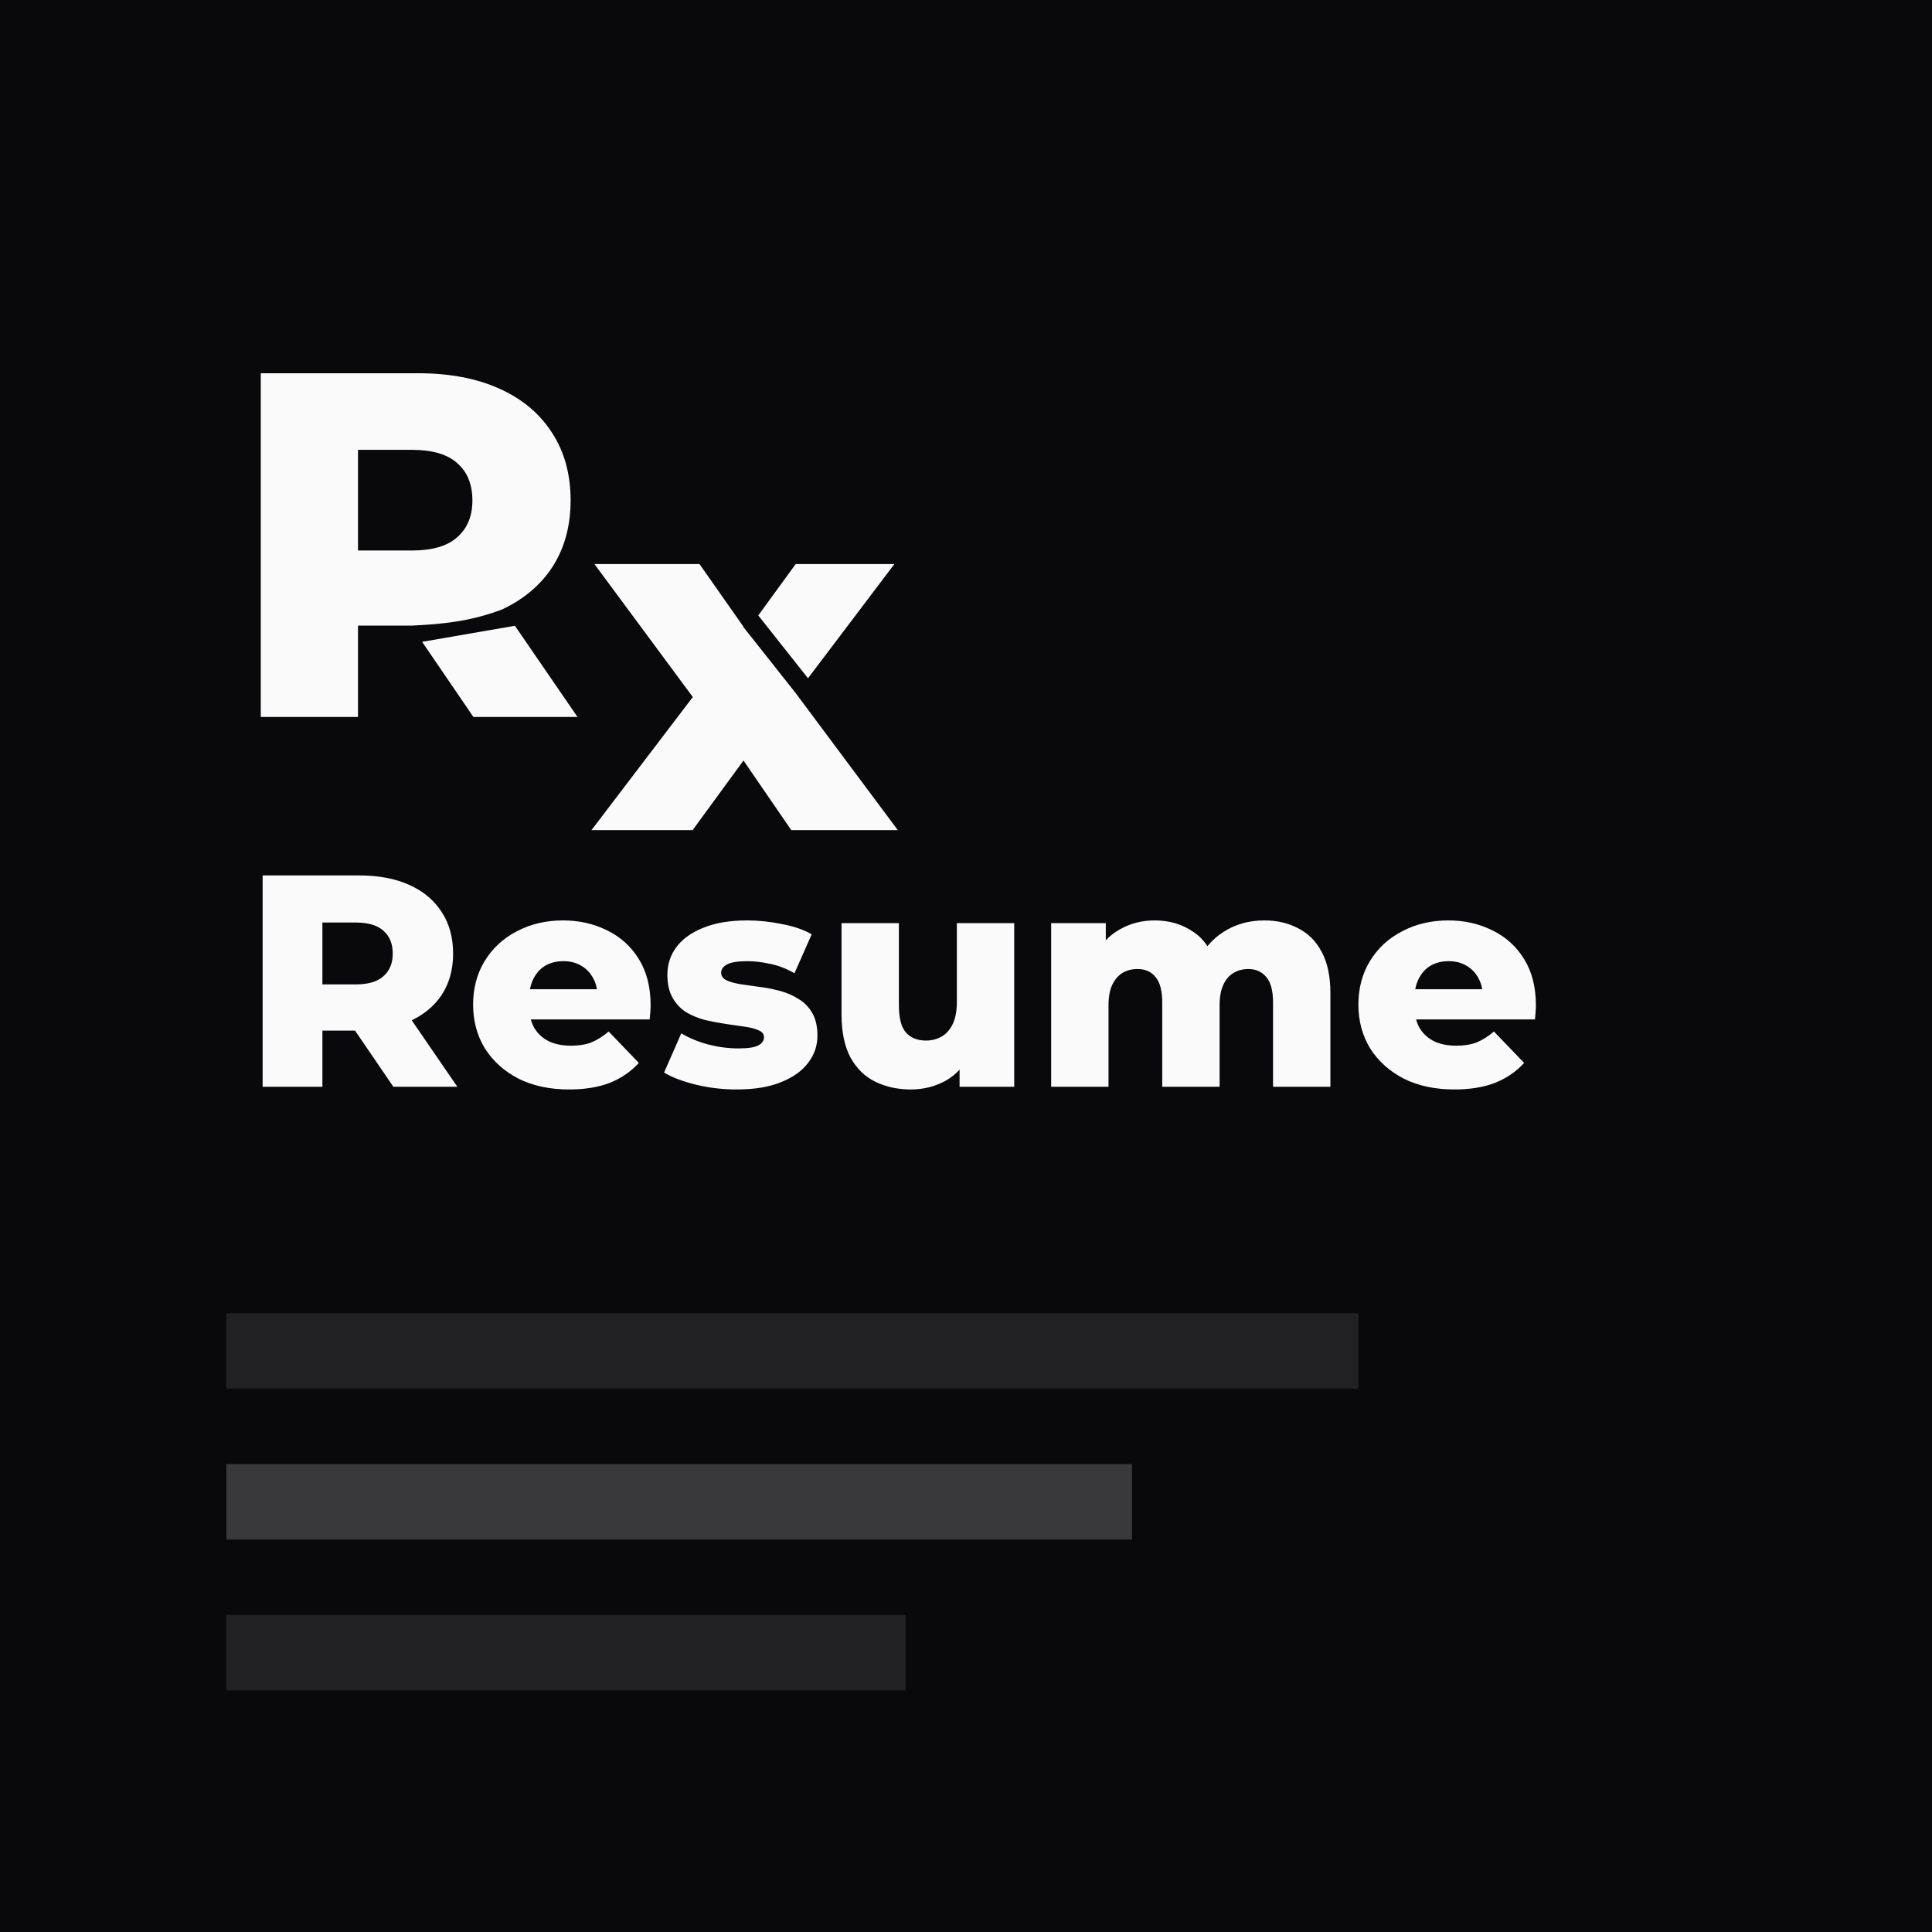
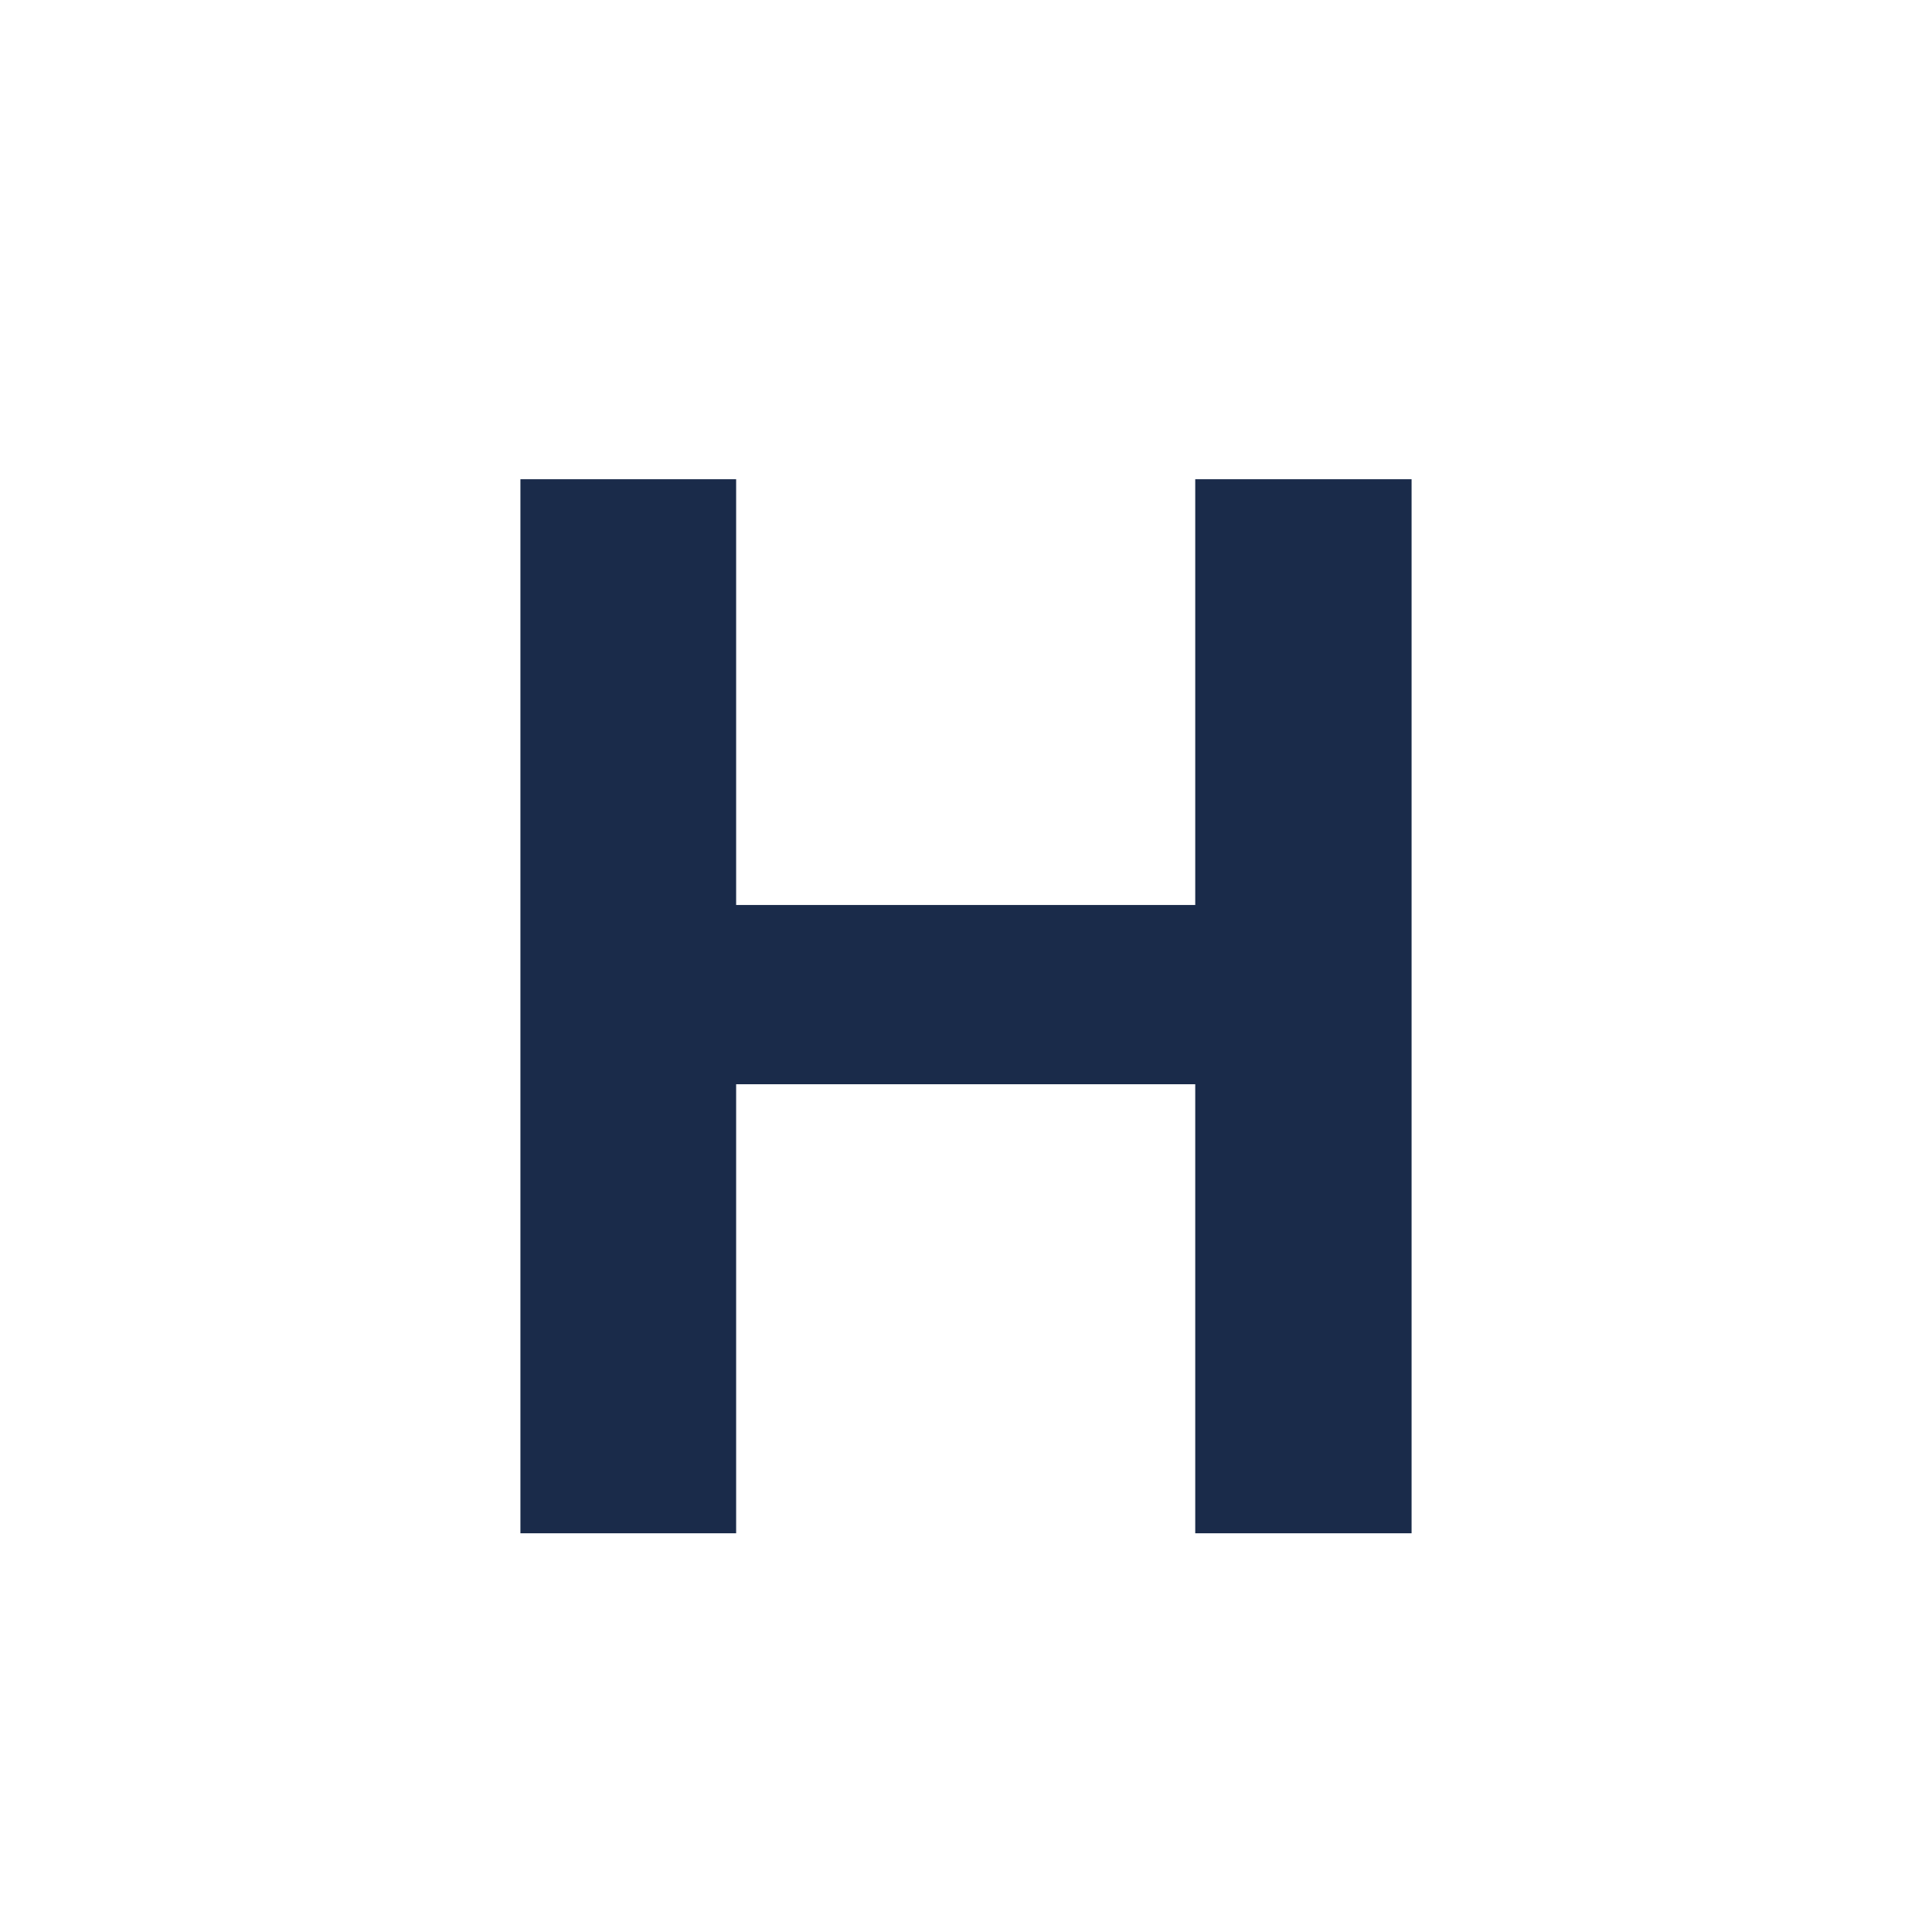
- <svg xmlns="http://www.w3.org/2000/svg" width="512" height="512" viewBox="0 0 512 512" fill="none">
-   <rect width="512" height="512" fill="#09090B" />
-   <path fill-rule="evenodd" clip-rule="evenodd" d="M183.603 184.722L156.74 220H183.545L197.032 201.54L209.701 220H237.938L211.008 183.874L211.014 183.866L210.81 183.608L205.927 177.44L197.895 167.292L197.882 167.31L197.669 167.007L196.926 166.068L196.98 166.025L185.367 149.472H157.52L183.603 184.722ZM200.951 163.096L214.129 179.747L237.027 149.472H210.872L200.951 163.096Z" fill="#FAFAFA" />
-   <path fill-rule="evenodd" clip-rule="evenodd" d="M69.109 98.912V190H94.874V165.797H108.938L108.938 165.797C108.943 165.797 108.948 165.797 108.953 165.797C118.377 165.381 125.285 164.448 133.094 161.494C133.195 161.455 133.296 161.417 133.397 161.378L133.382 161.356C138.893 158.705 143.19 155.066 146.273 150.442C149.569 145.41 151.218 139.468 151.218 132.615C151.218 125.675 149.569 119.689 146.273 114.658C142.976 109.539 138.292 105.636 132.219 102.946C126.234 100.257 119.077 98.912 110.749 98.912H69.109ZM136.456 165.836L111.867 170.09L125.453 190H153.039L136.456 165.836ZM94.874 145.888H109.187C114.566 145.888 118.556 144.716 121.159 142.374C123.848 140.032 125.193 136.779 125.193 132.615C125.193 128.364 123.848 125.068 121.159 122.725C118.556 120.383 114.566 119.212 109.187 119.212H94.874V145.888Z" fill="#FAFAFA" />
-   <path d="M69.6 288V232H95.2C100.32 232 104.72 232.827 108.4 234.48C112.133 236.133 115.013 238.533 117.04 241.68C119.067 244.773 120.08 248.453 120.08 252.72C120.08 256.933 119.067 260.587 117.04 263.68C115.013 266.72 112.133 269.067 108.4 270.72C104.72 272.32 100.32 273.12 95.2 273.12H78.4L85.44 266.48V288H69.6ZM104.24 288L90.32 267.6H107.2L121.2 288H104.24ZM85.44 268.16L78.4 260.88H94.24C97.547 260.88 100 260.16 101.6 258.72C103.253 257.28 104.08 255.28 104.08 252.72C104.08 250.107 103.253 248.08 101.6 246.64C100 245.2 97.547 244.48 94.24 244.48H78.4L85.44 237.2V268.16ZM150.819 288.72C145.699 288.72 141.219 287.76 137.379 285.84C133.592 283.867 130.632 281.2 128.499 277.84C126.419 274.427 125.379 270.56 125.379 266.24C125.379 261.92 126.392 258.08 128.419 254.72C130.499 251.307 133.352 248.667 136.979 246.8C140.605 244.88 144.685 243.92 149.219 243.92C153.485 243.92 157.379 244.8 160.899 246.56C164.419 248.267 167.219 250.8 169.299 254.16C171.379 257.52 172.419 261.6 172.419 266.4C172.419 266.933 172.392 267.547 172.339 268.24C172.285 268.933 172.232 269.573 172.179 270.16H137.859V262.16H164.099L158.339 264.4C158.392 262.427 158.019 260.72 157.219 259.28C156.472 257.84 155.405 256.72 154.019 255.92C152.685 255.12 151.112 254.72 149.299 254.72C147.485 254.72 145.885 255.12 144.499 255.92C143.165 256.72 142.125 257.867 141.379 259.36C140.632 260.8 140.259 262.507 140.259 264.48V266.8C140.259 268.933 140.685 270.773 141.539 272.32C142.445 273.867 143.725 275.067 145.379 275.92C147.032 276.72 149.005 277.12 151.299 277.12C153.432 277.12 155.245 276.827 156.739 276.24C158.285 275.6 159.805 274.64 161.299 273.36L169.299 281.68C167.219 283.973 164.659 285.733 161.619 286.96C158.579 288.133 154.979 288.72 150.819 288.72ZM195.187 288.72C191.507 288.72 187.907 288.293 184.387 287.44C180.92 286.587 178.12 285.52 175.987 284.24L180.547 273.84C182.574 275.067 184.947 276.053 187.667 276.8C190.387 277.493 193.054 277.84 195.667 277.84C198.227 277.84 199.987 277.573 200.947 277.04C201.96 276.507 202.467 275.787 202.467 274.88C202.467 274.027 201.987 273.413 201.027 273.04C200.12 272.613 198.894 272.293 197.347 272.08C195.854 271.867 194.2 271.627 192.387 271.36C190.574 271.093 188.734 270.747 186.867 270.32C185.054 269.84 183.374 269.147 181.827 268.24C180.334 267.28 179.134 266 178.227 264.4C177.32 262.8 176.867 260.773 176.867 258.32C176.867 255.547 177.667 253.093 179.267 250.96C180.92 248.773 183.32 247.067 186.467 245.84C189.614 244.56 193.454 243.92 197.987 243.92C201.027 243.92 204.094 244.24 207.187 244.88C210.334 245.467 212.974 246.373 215.107 247.6L210.547 257.92C208.414 256.693 206.28 255.867 204.147 255.44C202.014 254.96 199.987 254.72 198.067 254.72C195.507 254.72 193.694 255.013 192.627 255.6C191.614 256.187 191.107 256.907 191.107 257.76C191.107 258.613 191.56 259.28 192.467 259.76C193.374 260.187 194.574 260.533 196.067 260.8C197.614 261.013 199.294 261.253 201.107 261.52C202.92 261.733 204.734 262.08 206.547 262.56C208.414 263.04 210.094 263.76 211.587 264.72C213.134 265.627 214.36 266.88 215.267 268.48C216.174 270.027 216.627 272.027 216.627 274.48C216.627 277.147 215.8 279.547 214.147 281.68C212.547 283.813 210.147 285.52 206.947 286.8C203.8 288.08 199.88 288.72 195.187 288.72ZM241.417 288.72C237.897 288.72 234.724 288.027 231.897 286.64C229.124 285.253 226.937 283.093 225.337 280.16C223.79 277.173 223.017 273.413 223.017 268.88V244.64H238.217V266.4C238.217 269.76 238.83 272.16 240.057 273.6C241.337 275.04 243.124 275.76 245.417 275.76C246.91 275.76 248.27 275.413 249.497 274.72C250.724 274.027 251.71 272.933 252.457 271.44C253.204 269.893 253.577 267.92 253.577 265.52V244.64H268.777V288H254.297V275.76L257.097 279.2C255.604 282.4 253.444 284.8 250.617 286.4C247.79 287.947 244.724 288.72 241.417 288.72ZM335.048 243.92C338.408 243.92 341.394 244.613 344.008 246C346.674 247.333 348.754 249.413 350.248 252.24C351.794 255.067 352.568 258.72 352.568 263.2V288H337.368V265.68C337.368 262.587 336.781 260.347 335.608 258.96C334.434 257.52 332.834 256.8 330.808 256.8C329.368 256.8 328.061 257.147 326.888 257.84C325.714 258.533 324.808 259.6 324.168 261.04C323.528 262.427 323.208 264.24 323.208 266.48V288H308.008V265.68C308.008 262.587 307.421 260.347 306.248 258.96C305.128 257.52 303.528 256.8 301.448 256.8C299.954 256.8 298.621 257.147 297.448 257.84C296.328 258.533 295.421 259.6 294.728 261.04C294.088 262.427 293.768 264.24 293.768 266.48V288H278.568V244.64H293.048V256.72L290.168 253.28C291.768 250.187 293.954 247.867 296.728 246.32C299.501 244.72 302.594 243.92 306.008 243.92C309.901 243.92 313.314 244.933 316.248 246.96C319.234 248.933 321.234 252.027 322.248 256.24L317.288 255.2C318.834 251.68 321.154 248.933 324.248 246.96C327.394 244.933 330.994 243.92 335.048 243.92ZM385.428 288.72C380.308 288.72 375.828 287.76 371.988 285.84C368.201 283.867 365.241 281.2 363.108 277.84C361.028 274.427 359.988 270.56 359.988 266.24C359.988 261.92 361.001 258.08 363.028 254.72C365.108 251.307 367.961 248.667 371.588 246.8C375.215 244.88 379.295 243.92 383.828 243.92C388.095 243.92 391.988 244.8 395.508 246.56C399.028 248.267 401.828 250.8 403.908 254.16C405.988 257.52 407.028 261.6 407.028 266.4C407.028 266.933 407.001 267.547 406.948 268.24C406.895 268.933 406.841 269.573 406.788 270.16H372.468V262.16H398.708L392.948 264.4C393.001 262.427 392.628 260.72 391.828 259.28C391.081 257.84 390.015 256.72 388.628 255.92C387.295 255.12 385.721 254.72 383.908 254.72C382.095 254.72 380.495 255.12 379.108 255.92C377.775 256.72 376.735 257.867 375.988 259.36C375.241 260.8 374.868 262.507 374.868 264.48V266.8C374.868 268.933 375.295 270.773 376.148 272.32C377.055 273.867 378.335 275.067 379.988 275.92C381.641 276.72 383.615 277.12 385.908 277.12C388.041 277.12 389.855 276.827 391.348 276.24C392.895 275.6 394.415 274.64 395.908 273.36L403.908 281.68C401.828 283.973 399.268 285.733 396.228 286.96C393.188 288.133 389.588 288.72 385.428 288.72Z" fill="#FAFAFA" />
-   <line opacity="0.1" x1="60" y1="358" x2="360" y2="358" stroke="#FAFAFA" stroke-width="20" stroke-miterlimit="16" />
-   <line opacity="0.2" x1="60" y1="398" x2="300" y2="398" stroke="#FAFAFA" stroke-width="20" stroke-miterlimit="16" />
-   <line opacity="0.1" x1="60" y1="438" x2="240" y2="438" stroke="#FAFAFA" stroke-width="20" stroke-miterlimit="16" />
+ <svg xmlns="http://www.w3.org/2000/svg" viewBox="0 0 48 48" role="img" aria-label="Hirete">
+   <text x="24" y="25" dominant-baseline="central" text-anchor="middle" font-family="'IBM Plex Sans', ui-sans-serif, system-ui, -apple-system, sans-serif" font-weight="700" font-size="36" letter-spacing="-1" fill="#1A2B4A">H</text>
</svg>
